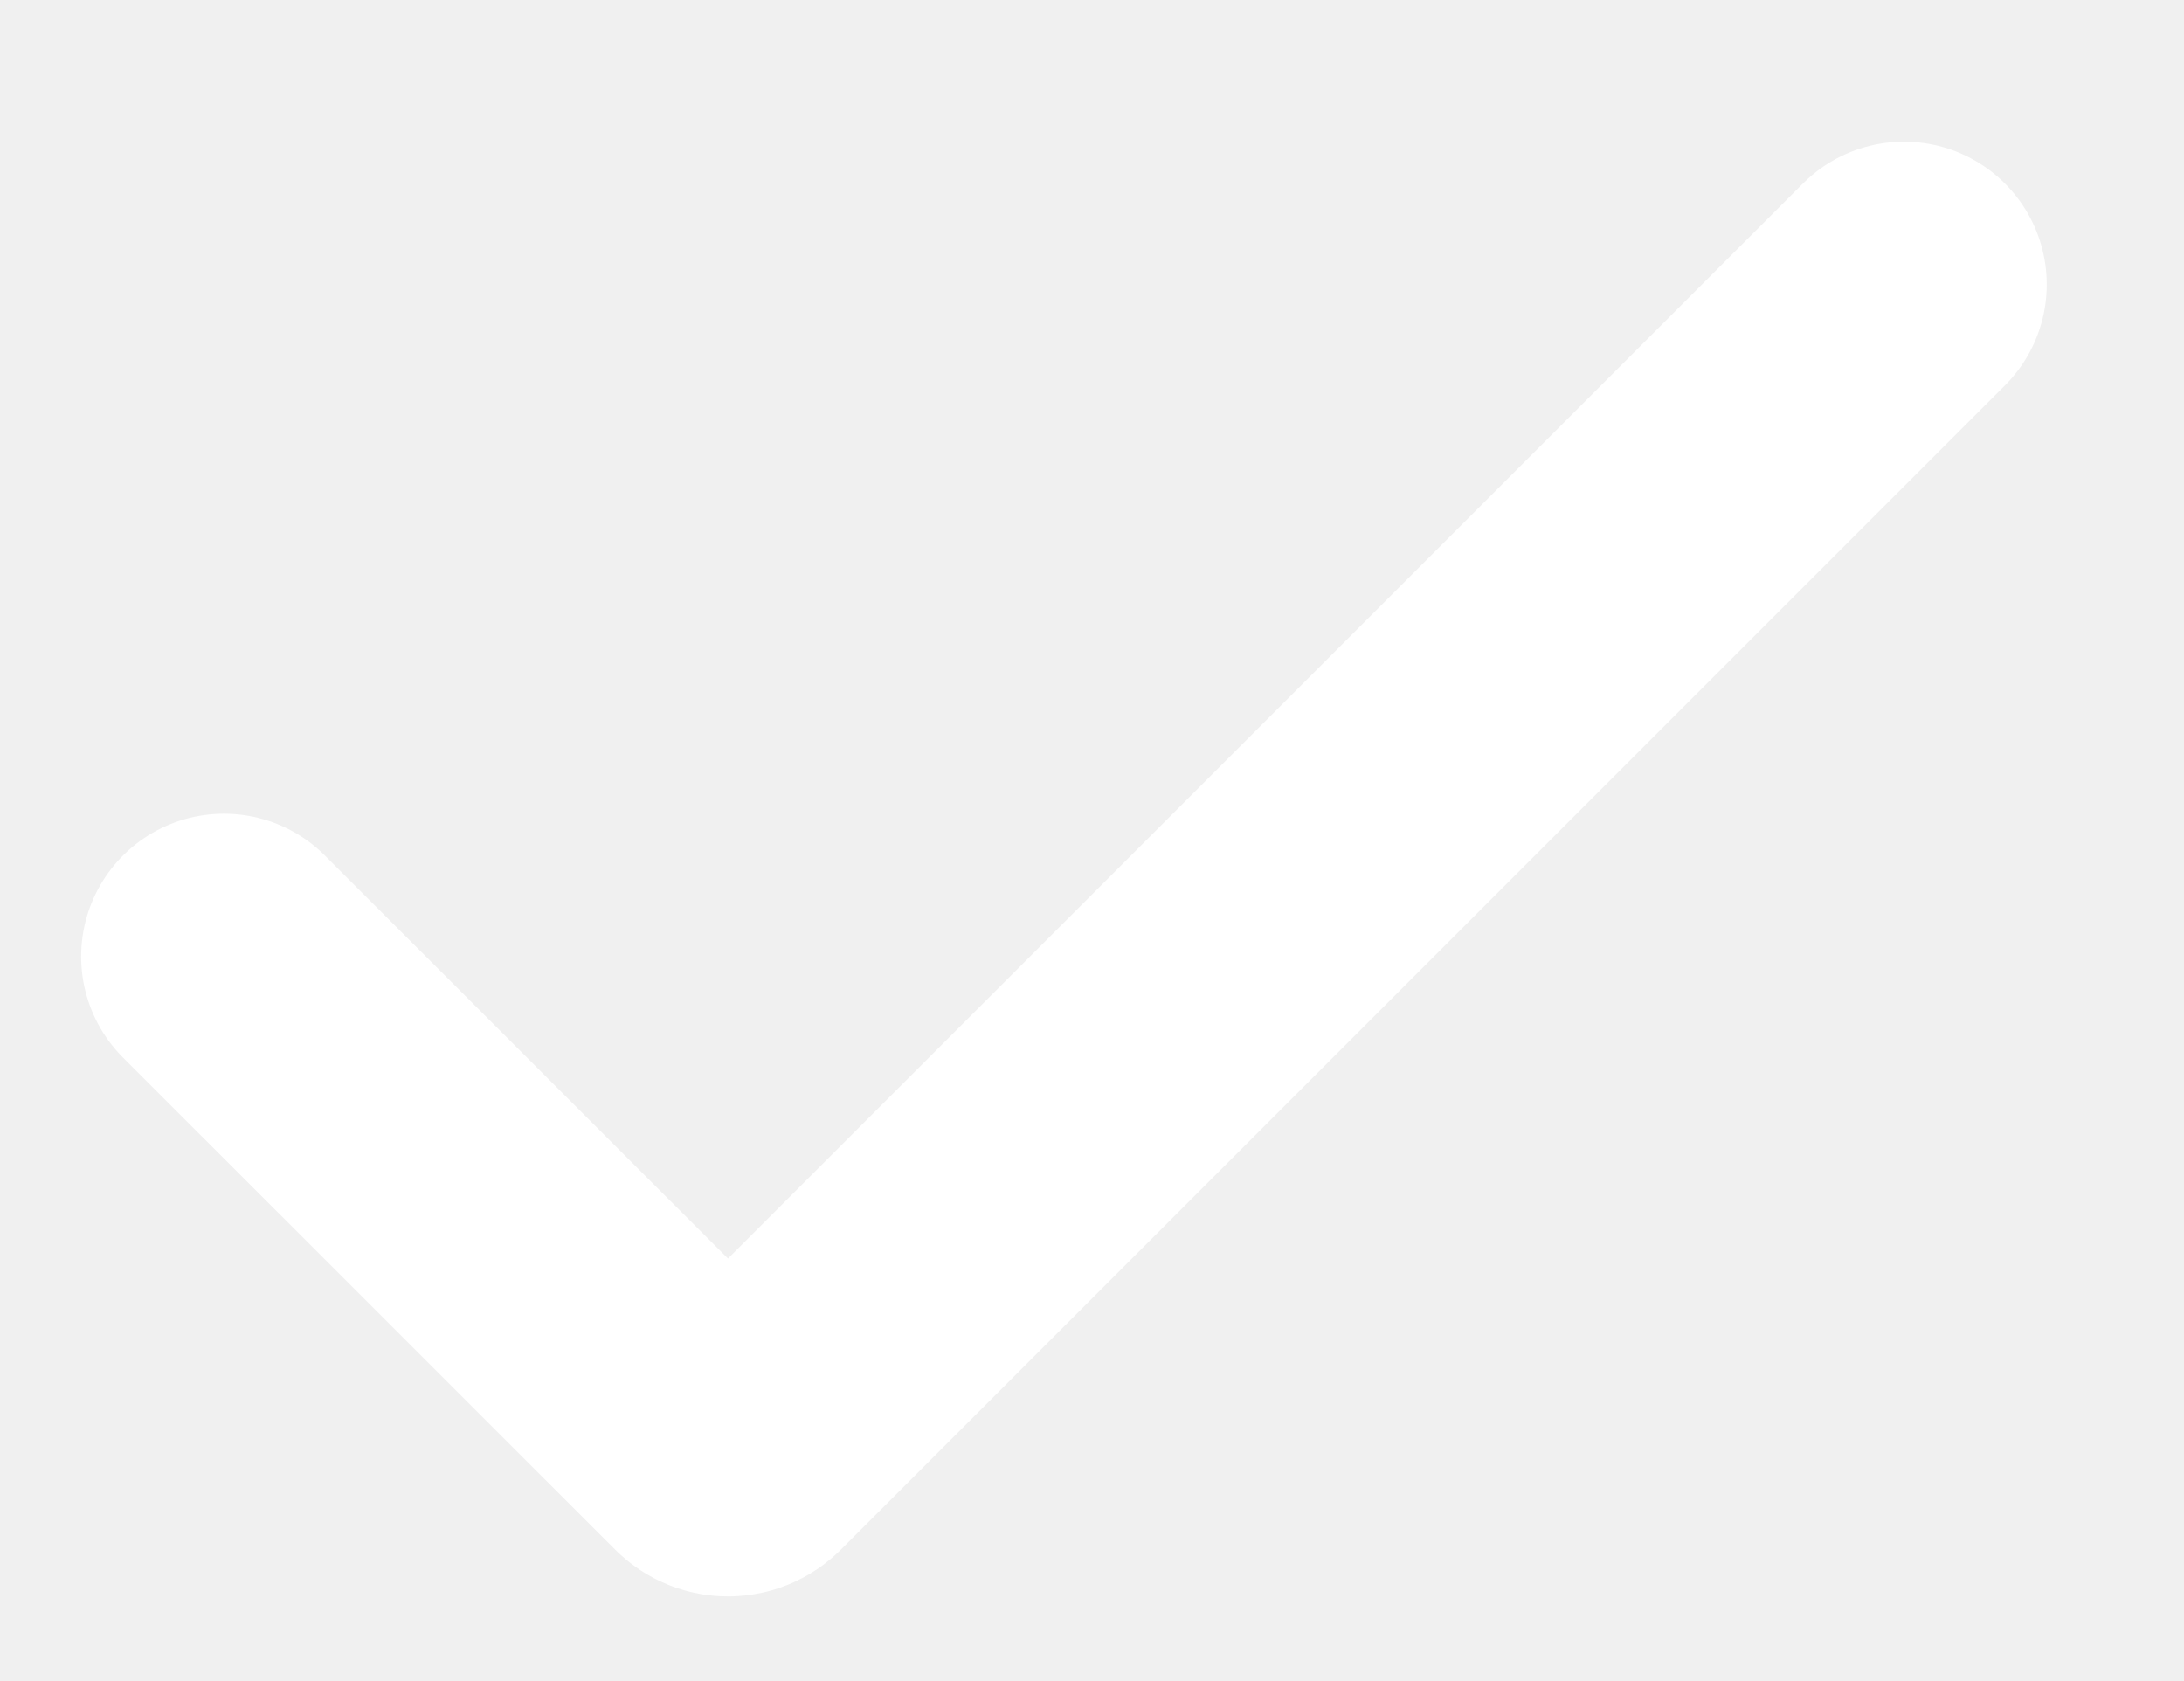
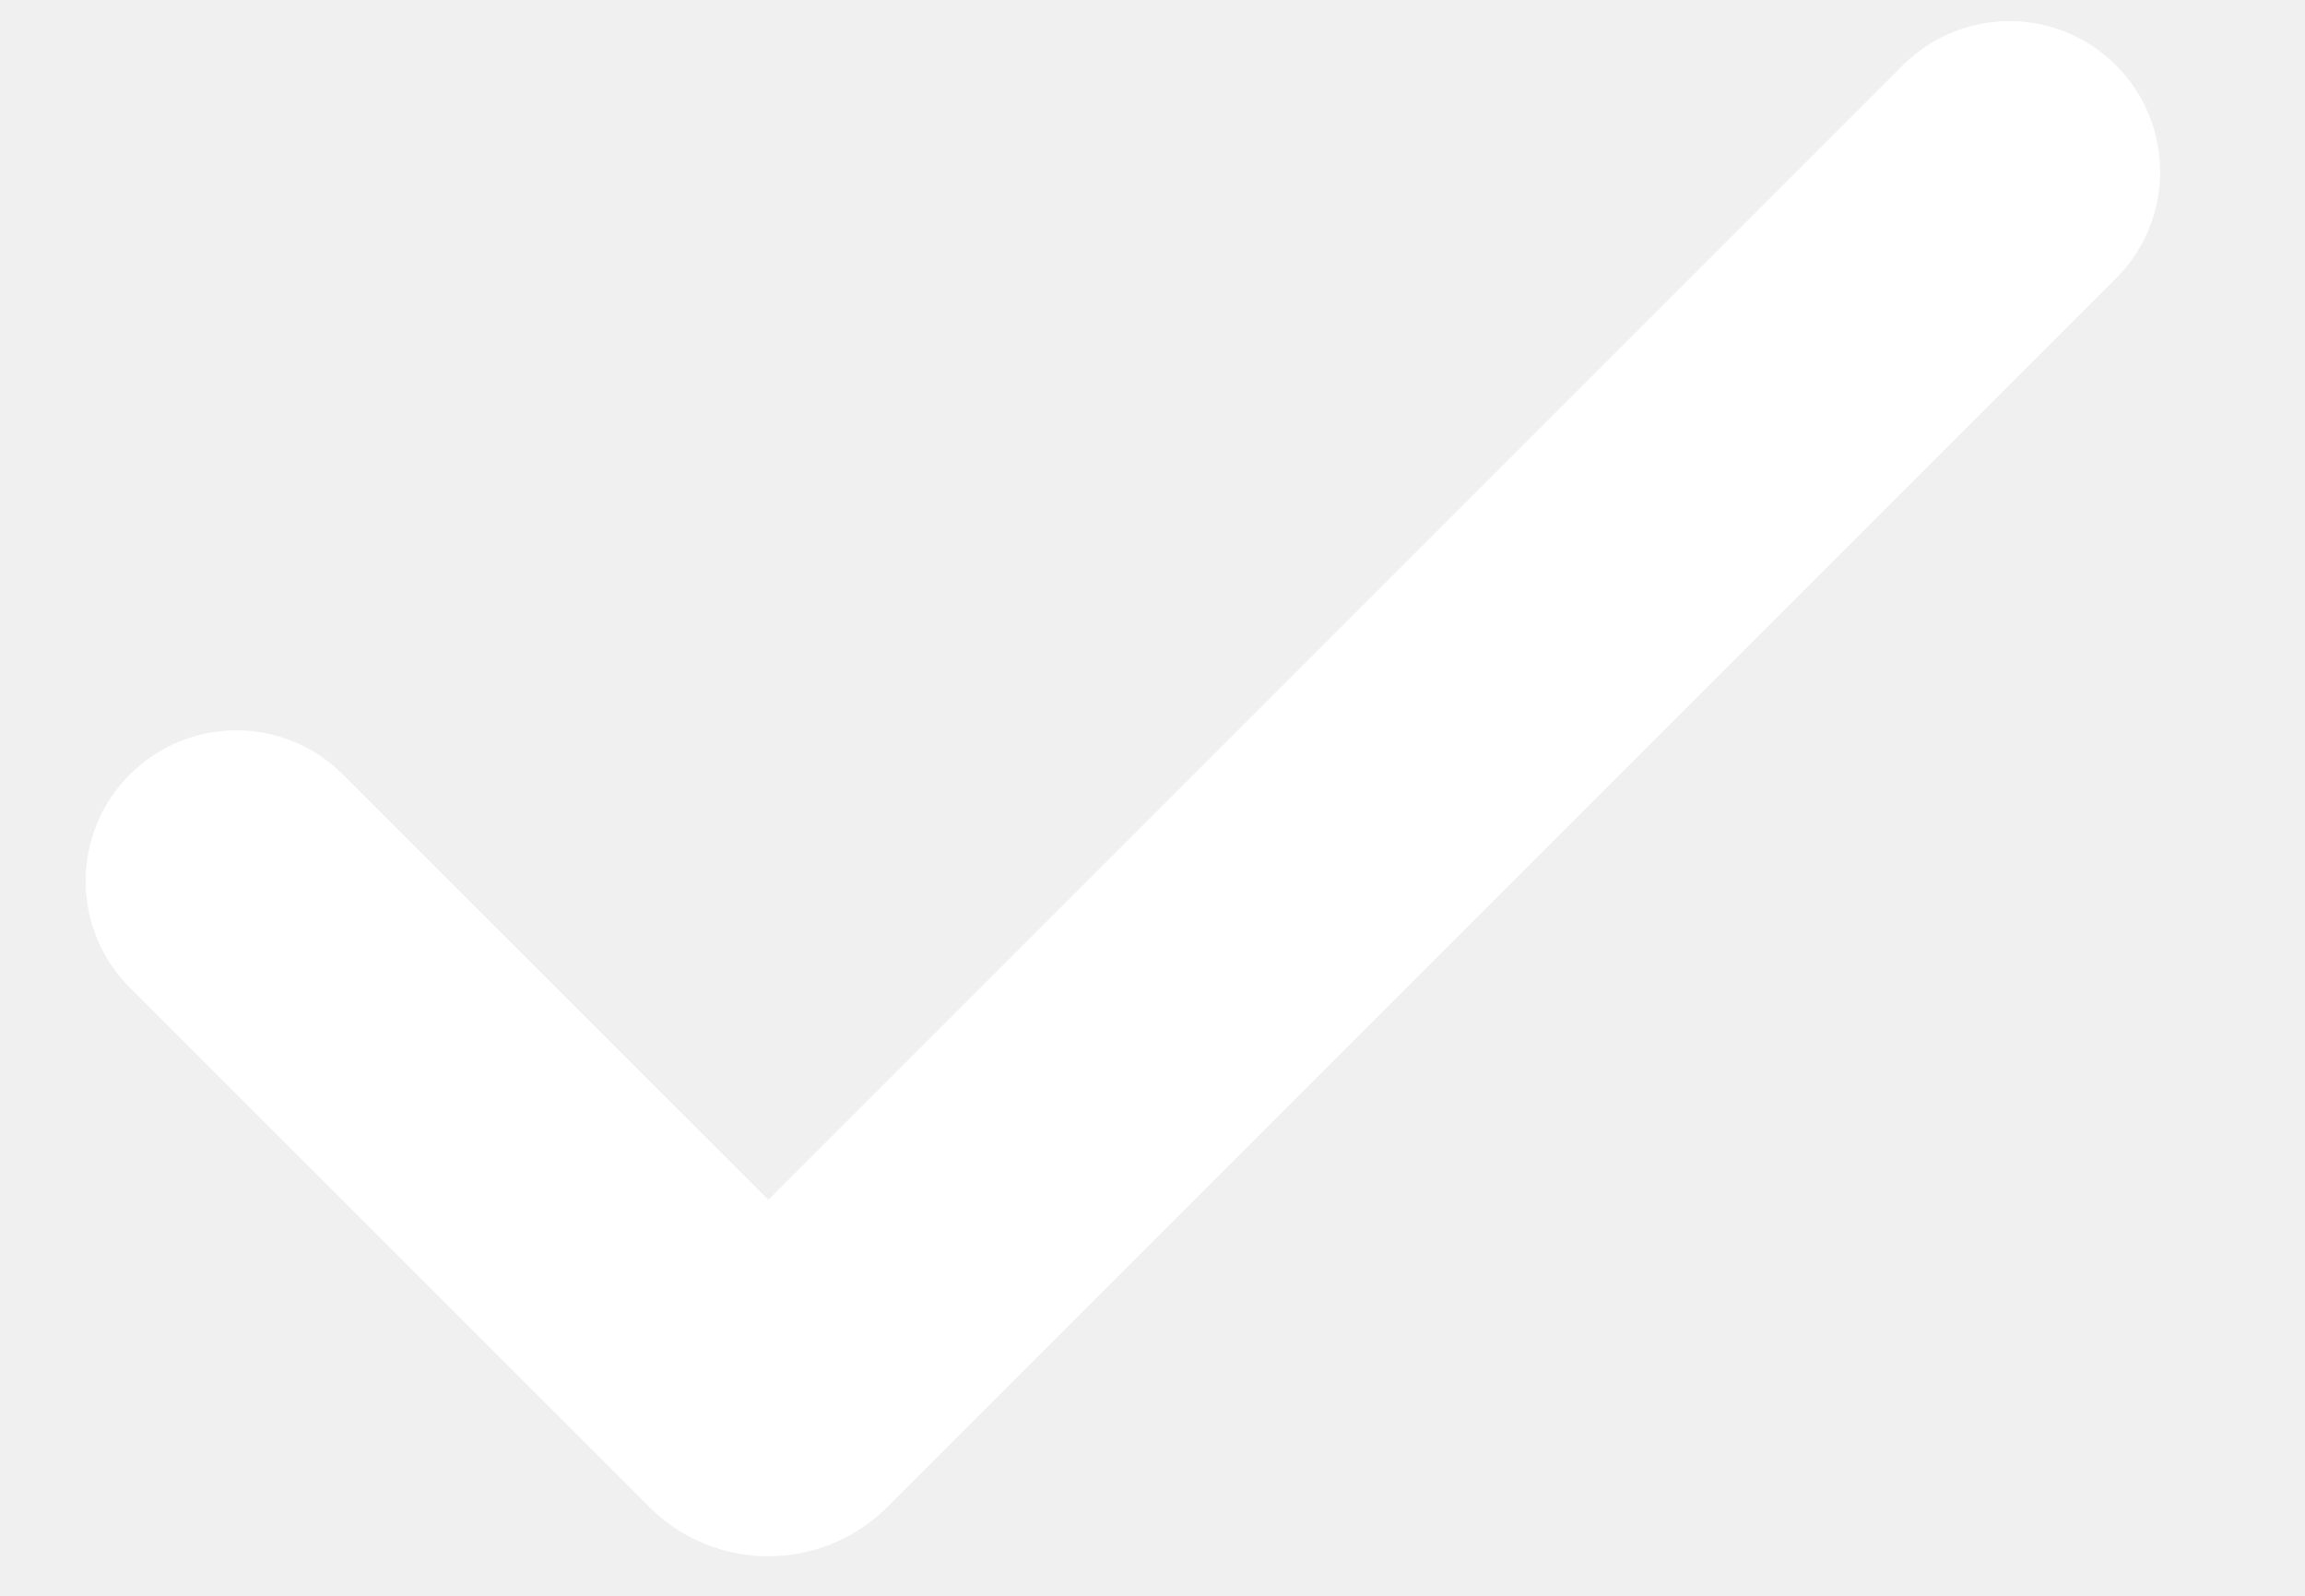
- <svg xmlns="http://www.w3.org/2000/svg" width="13" height="10" viewBox="0 0 13 10" fill="none">
-   <path d="M1.333 5.693L4.263 8.622C4.302 8.661 4.365 8.661 4.404 8.622L11.333 1.693" stroke="white" stroke-width="1.7" stroke-linecap="round" />
+ <svg xmlns="http://www.w3.org/2000/svg" width="13" height="9" viewBox="0 0 13 9" fill="none">
+   <path d="M1.333 4.969L4.263 7.898C4.302 7.937 4.365 7.937 4.404 7.898L11.333 0.969" stroke="white" stroke-width="1.7" stroke-linecap="round" />
</svg>
